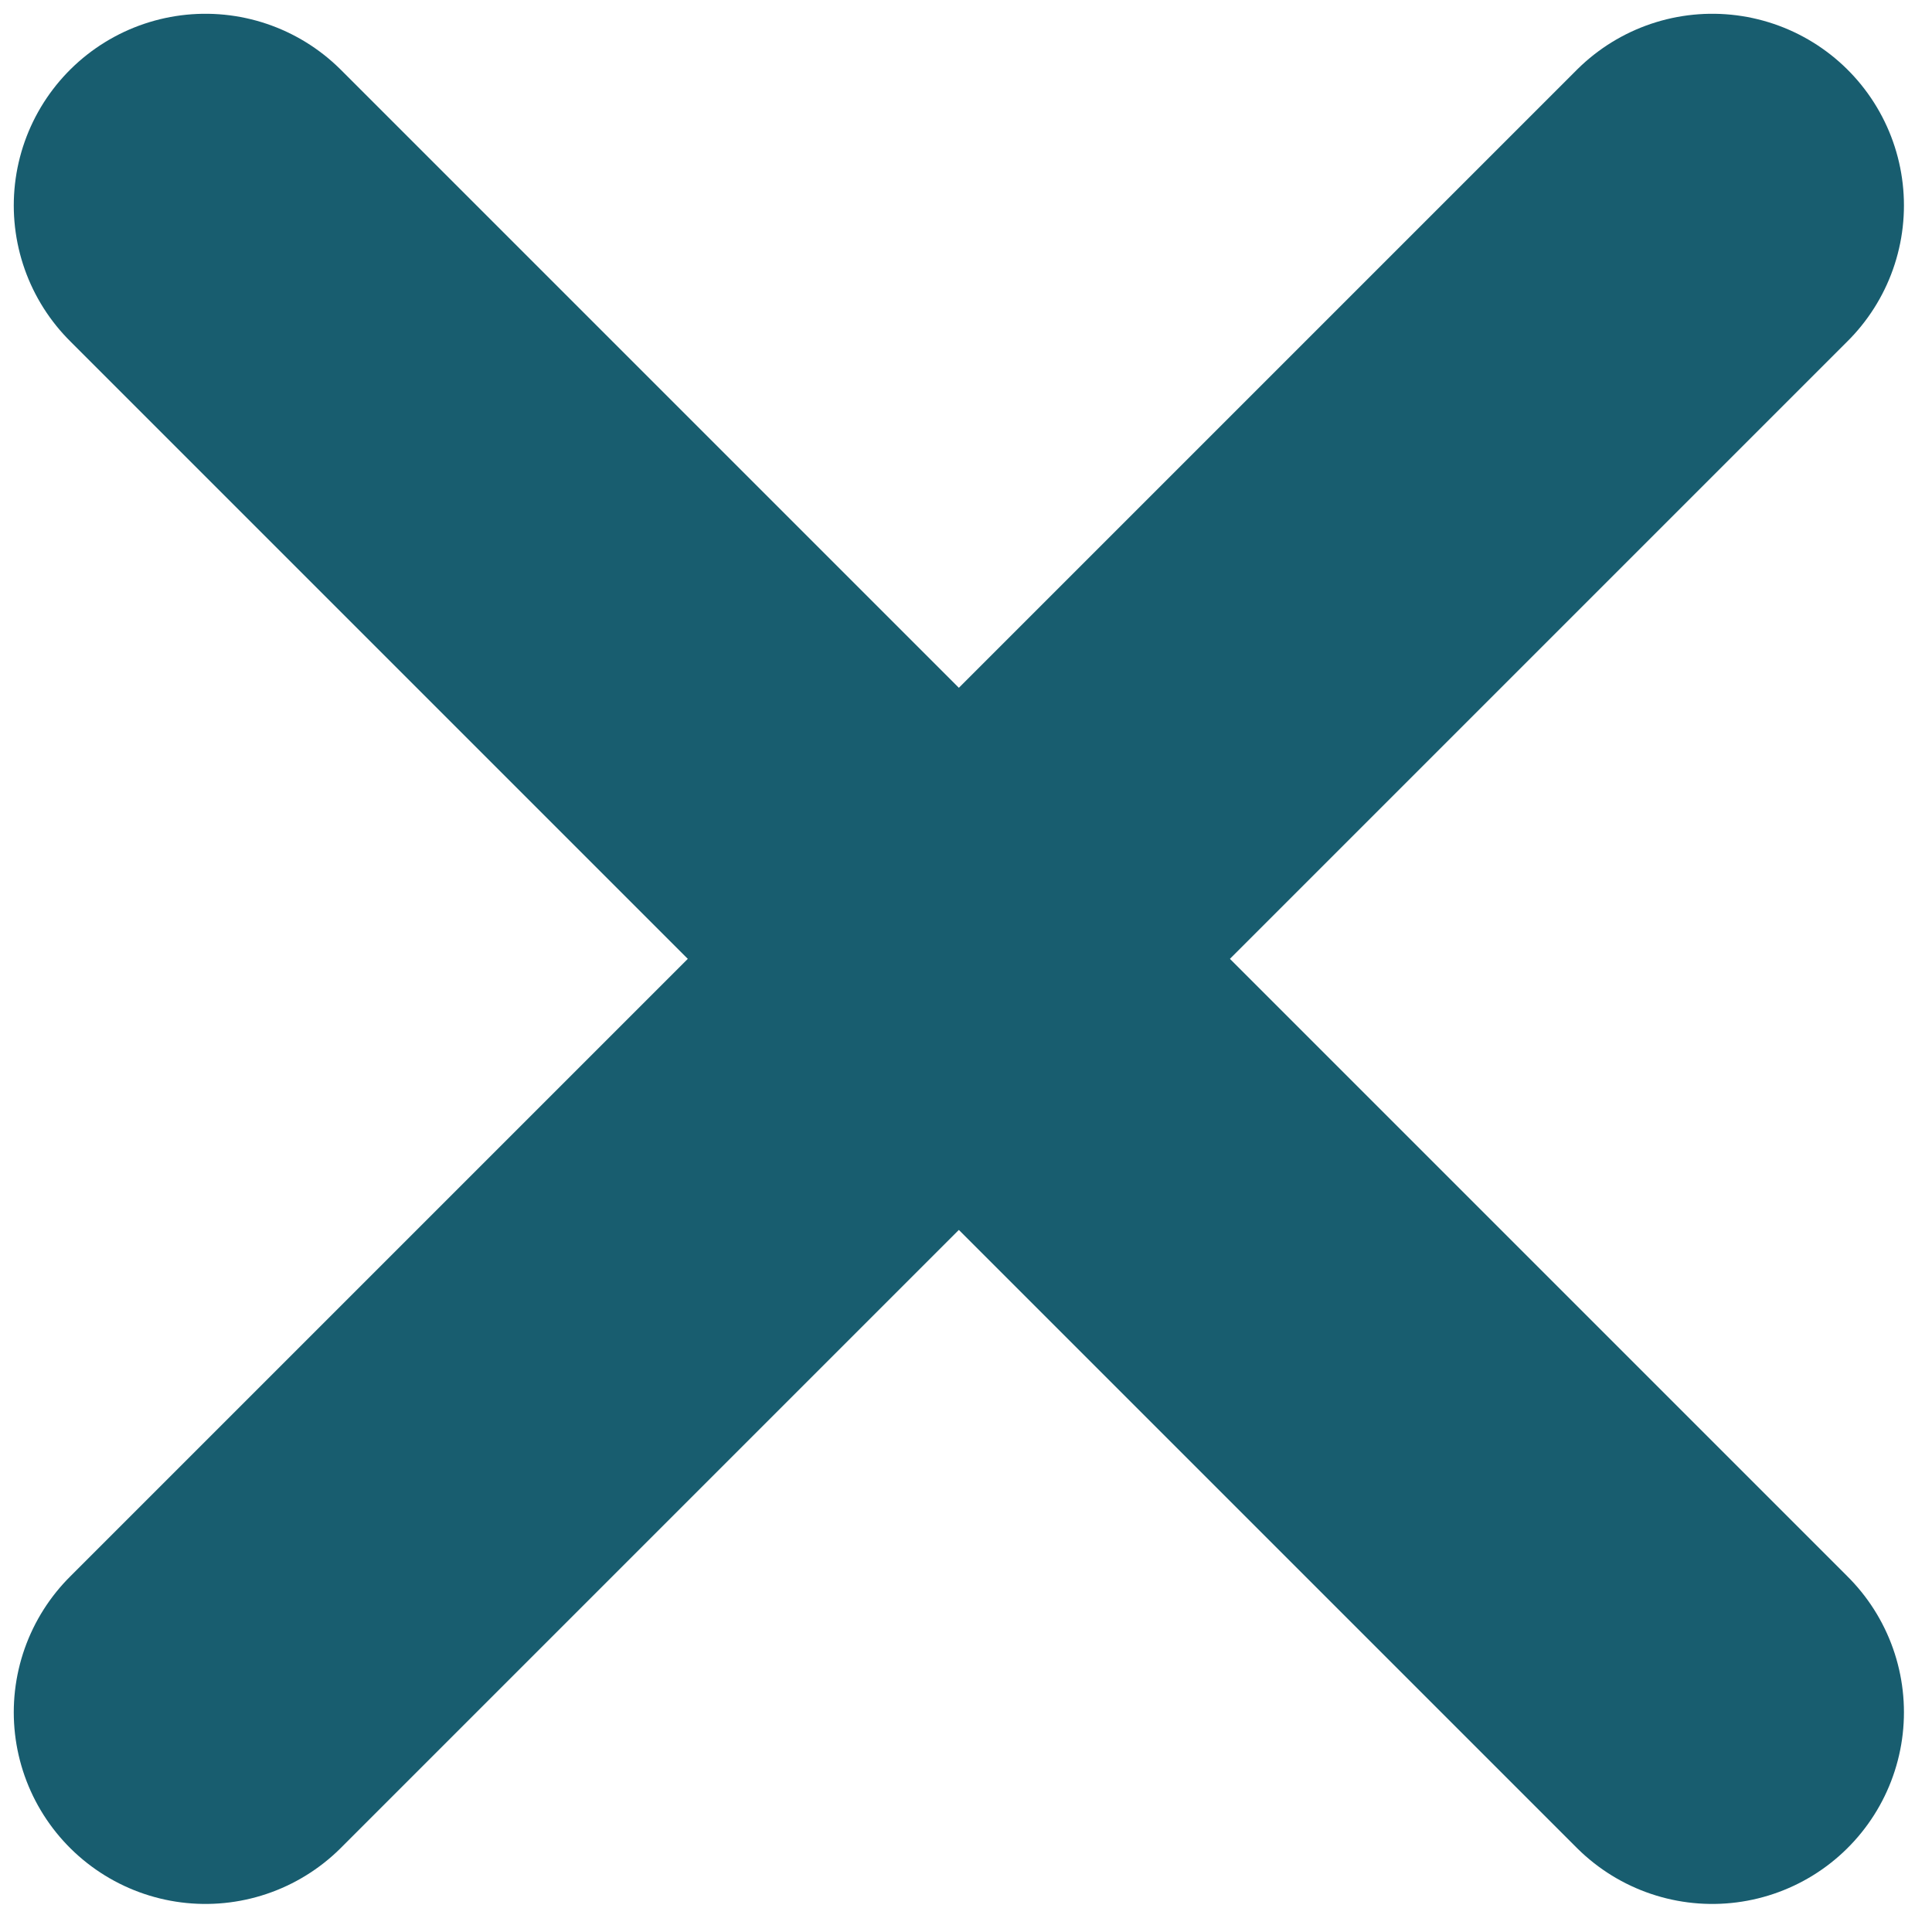
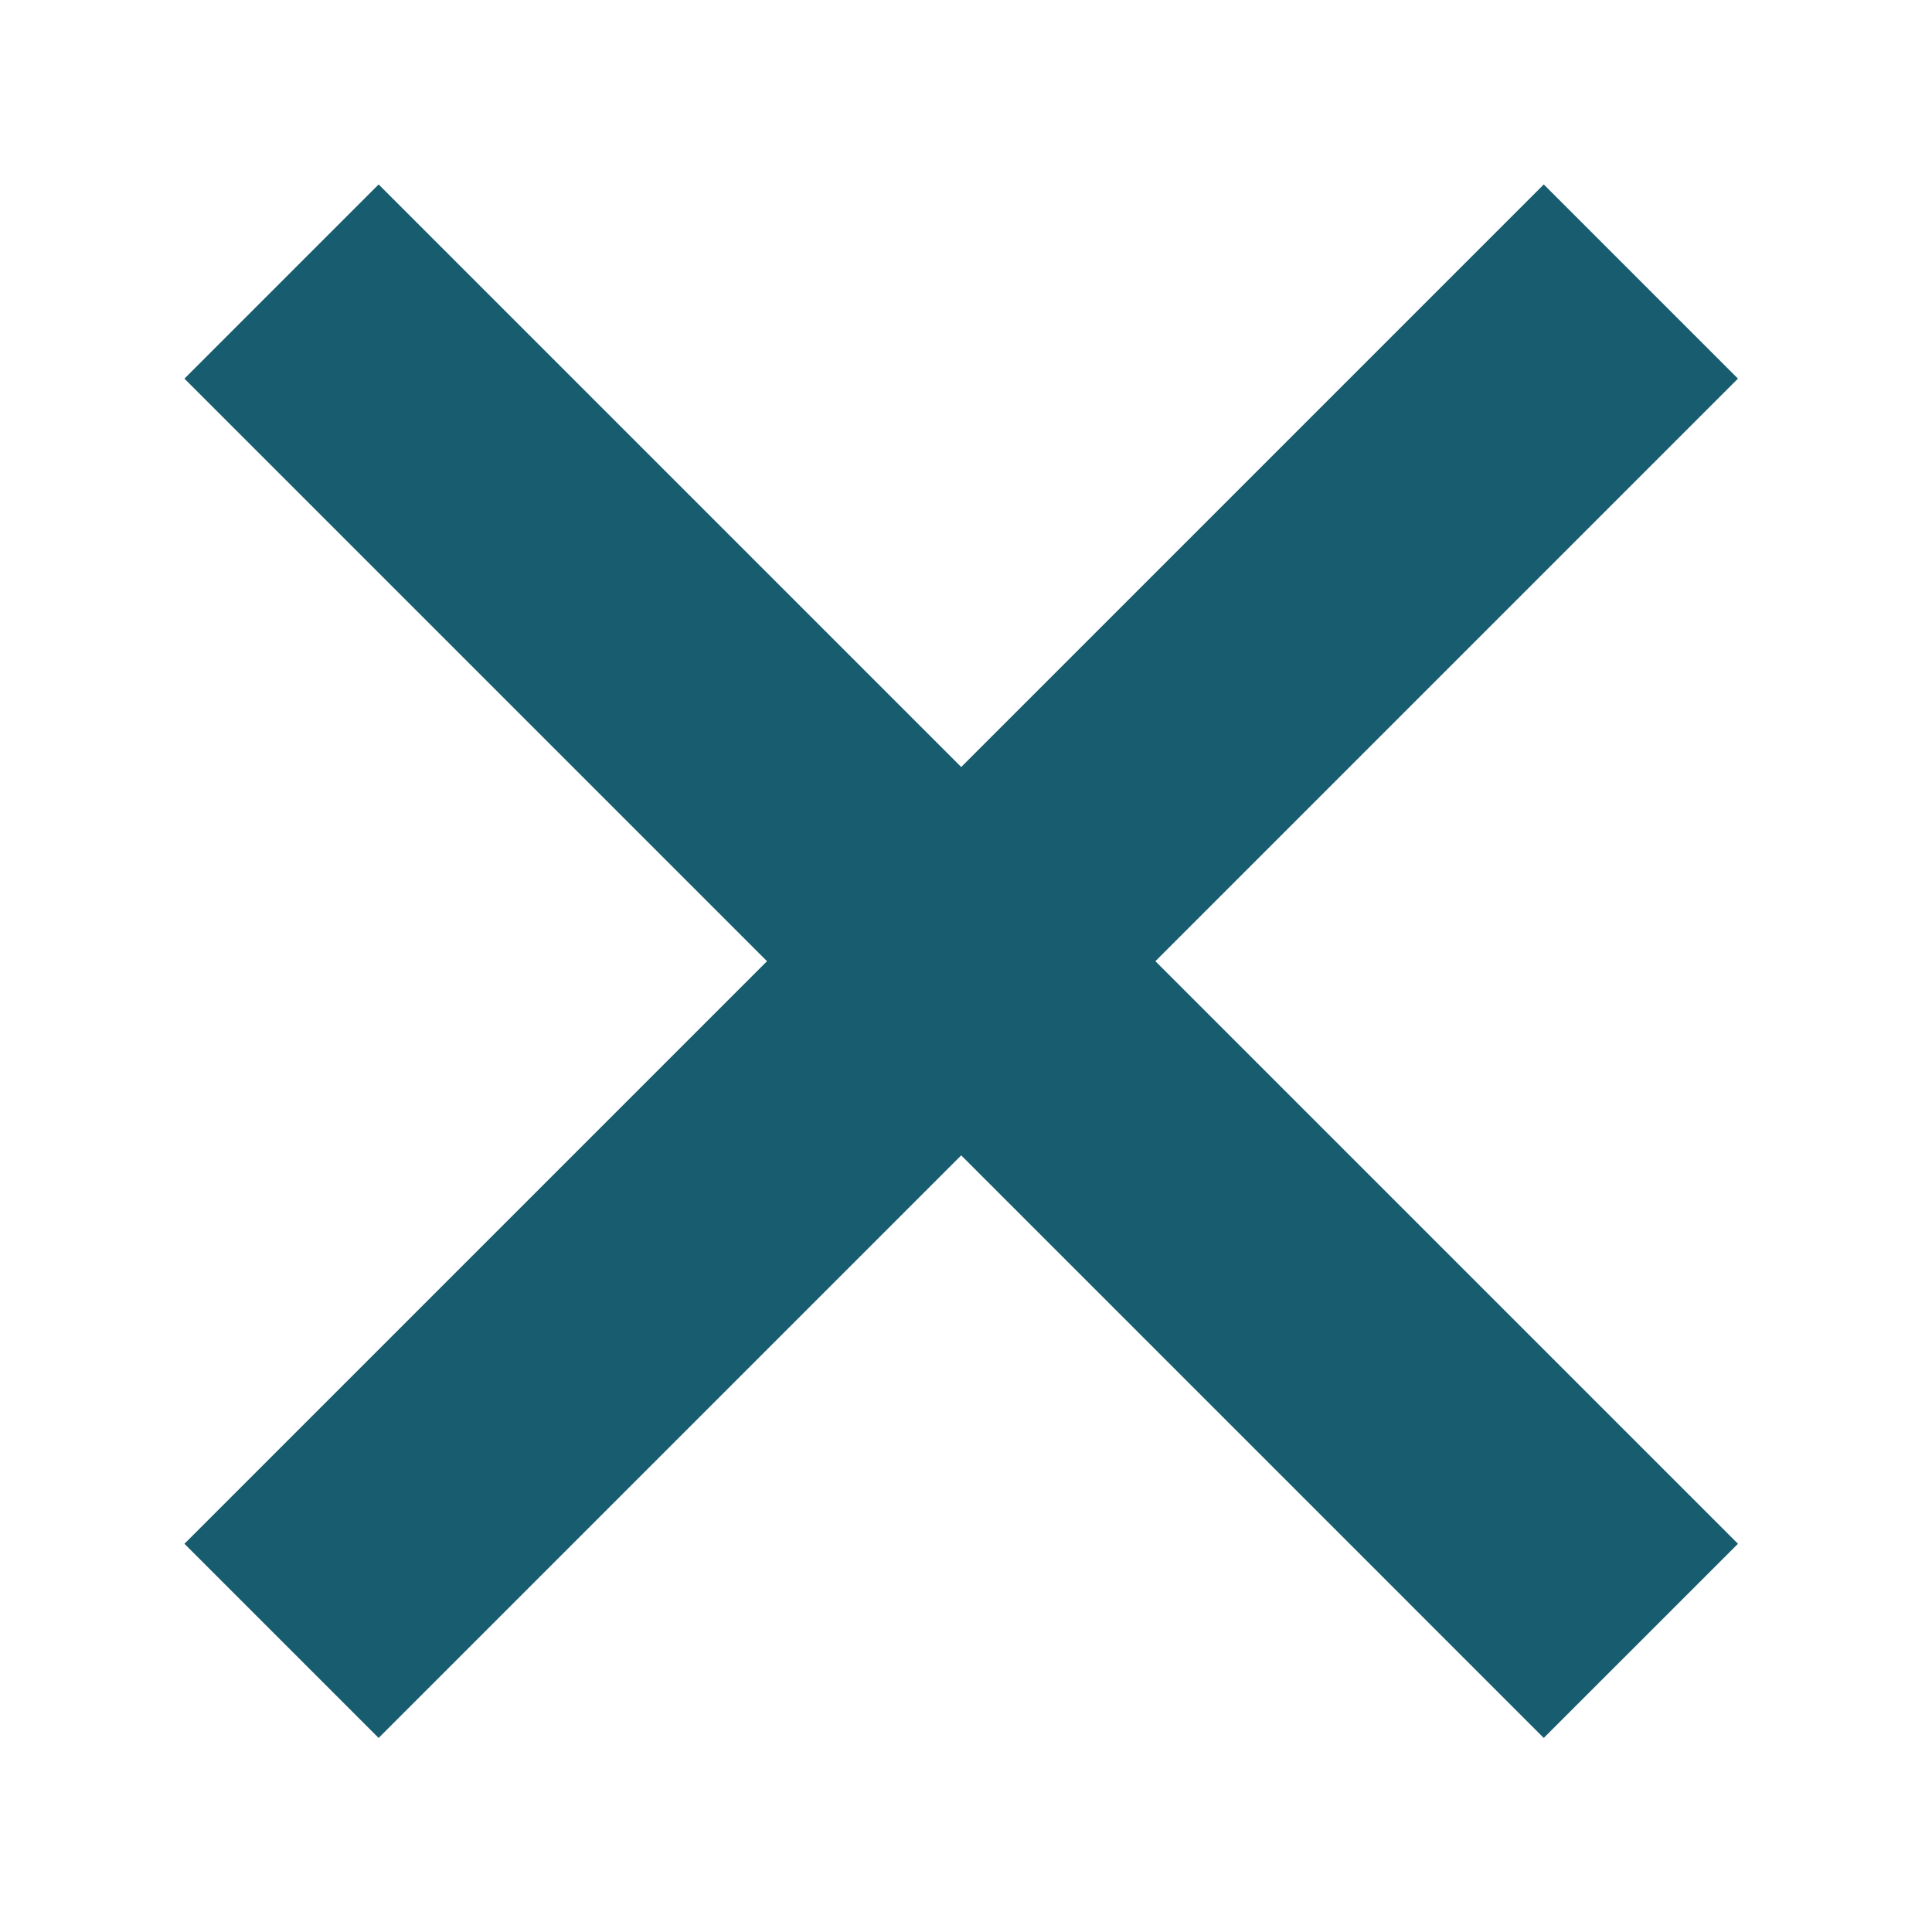
- <svg xmlns="http://www.w3.org/2000/svg" width="100%" height="100%" viewBox="0 0 63 63" version="1.1" xml:space="preserve" style="fill-rule:evenodd;clip-rule:evenodd;stroke-linecap:round;stroke-linejoin:round;stroke-miterlimit:1.5;">
-   <path d="M6.699,6.699l49.136,49.136" style="fill:none;stroke:#185d6f;stroke-width:12.5px;" />
-   <path d="M55.835,6.699l-49.136,49.136" style="fill:none;stroke:#185d6f;stroke-width:12.5px;" />
+ <svg xmlns="http://www.w3.org/2000/svg" width="100%" height="100%" viewBox="0 0 134 134" version="1.1" xml:space="preserve" style="fill-rule:evenodd;clip-rule:evenodd;stroke-linejoin:round;stroke-miterlimit:2;">
+   <path d="M107.073,120.541l-40.406,-40.406l-40.406,40.406l-13.469,-13.468l40.406,-40.406l-40.406,-40.406l13.469,-13.469l40.406,40.406l40.406,-40.406l13.469,13.468l-40.406,40.407l40.406,40.406l-13.469,13.468Z" style="fill:#185d6f;fill-rule:nonzero;" />
</svg>
